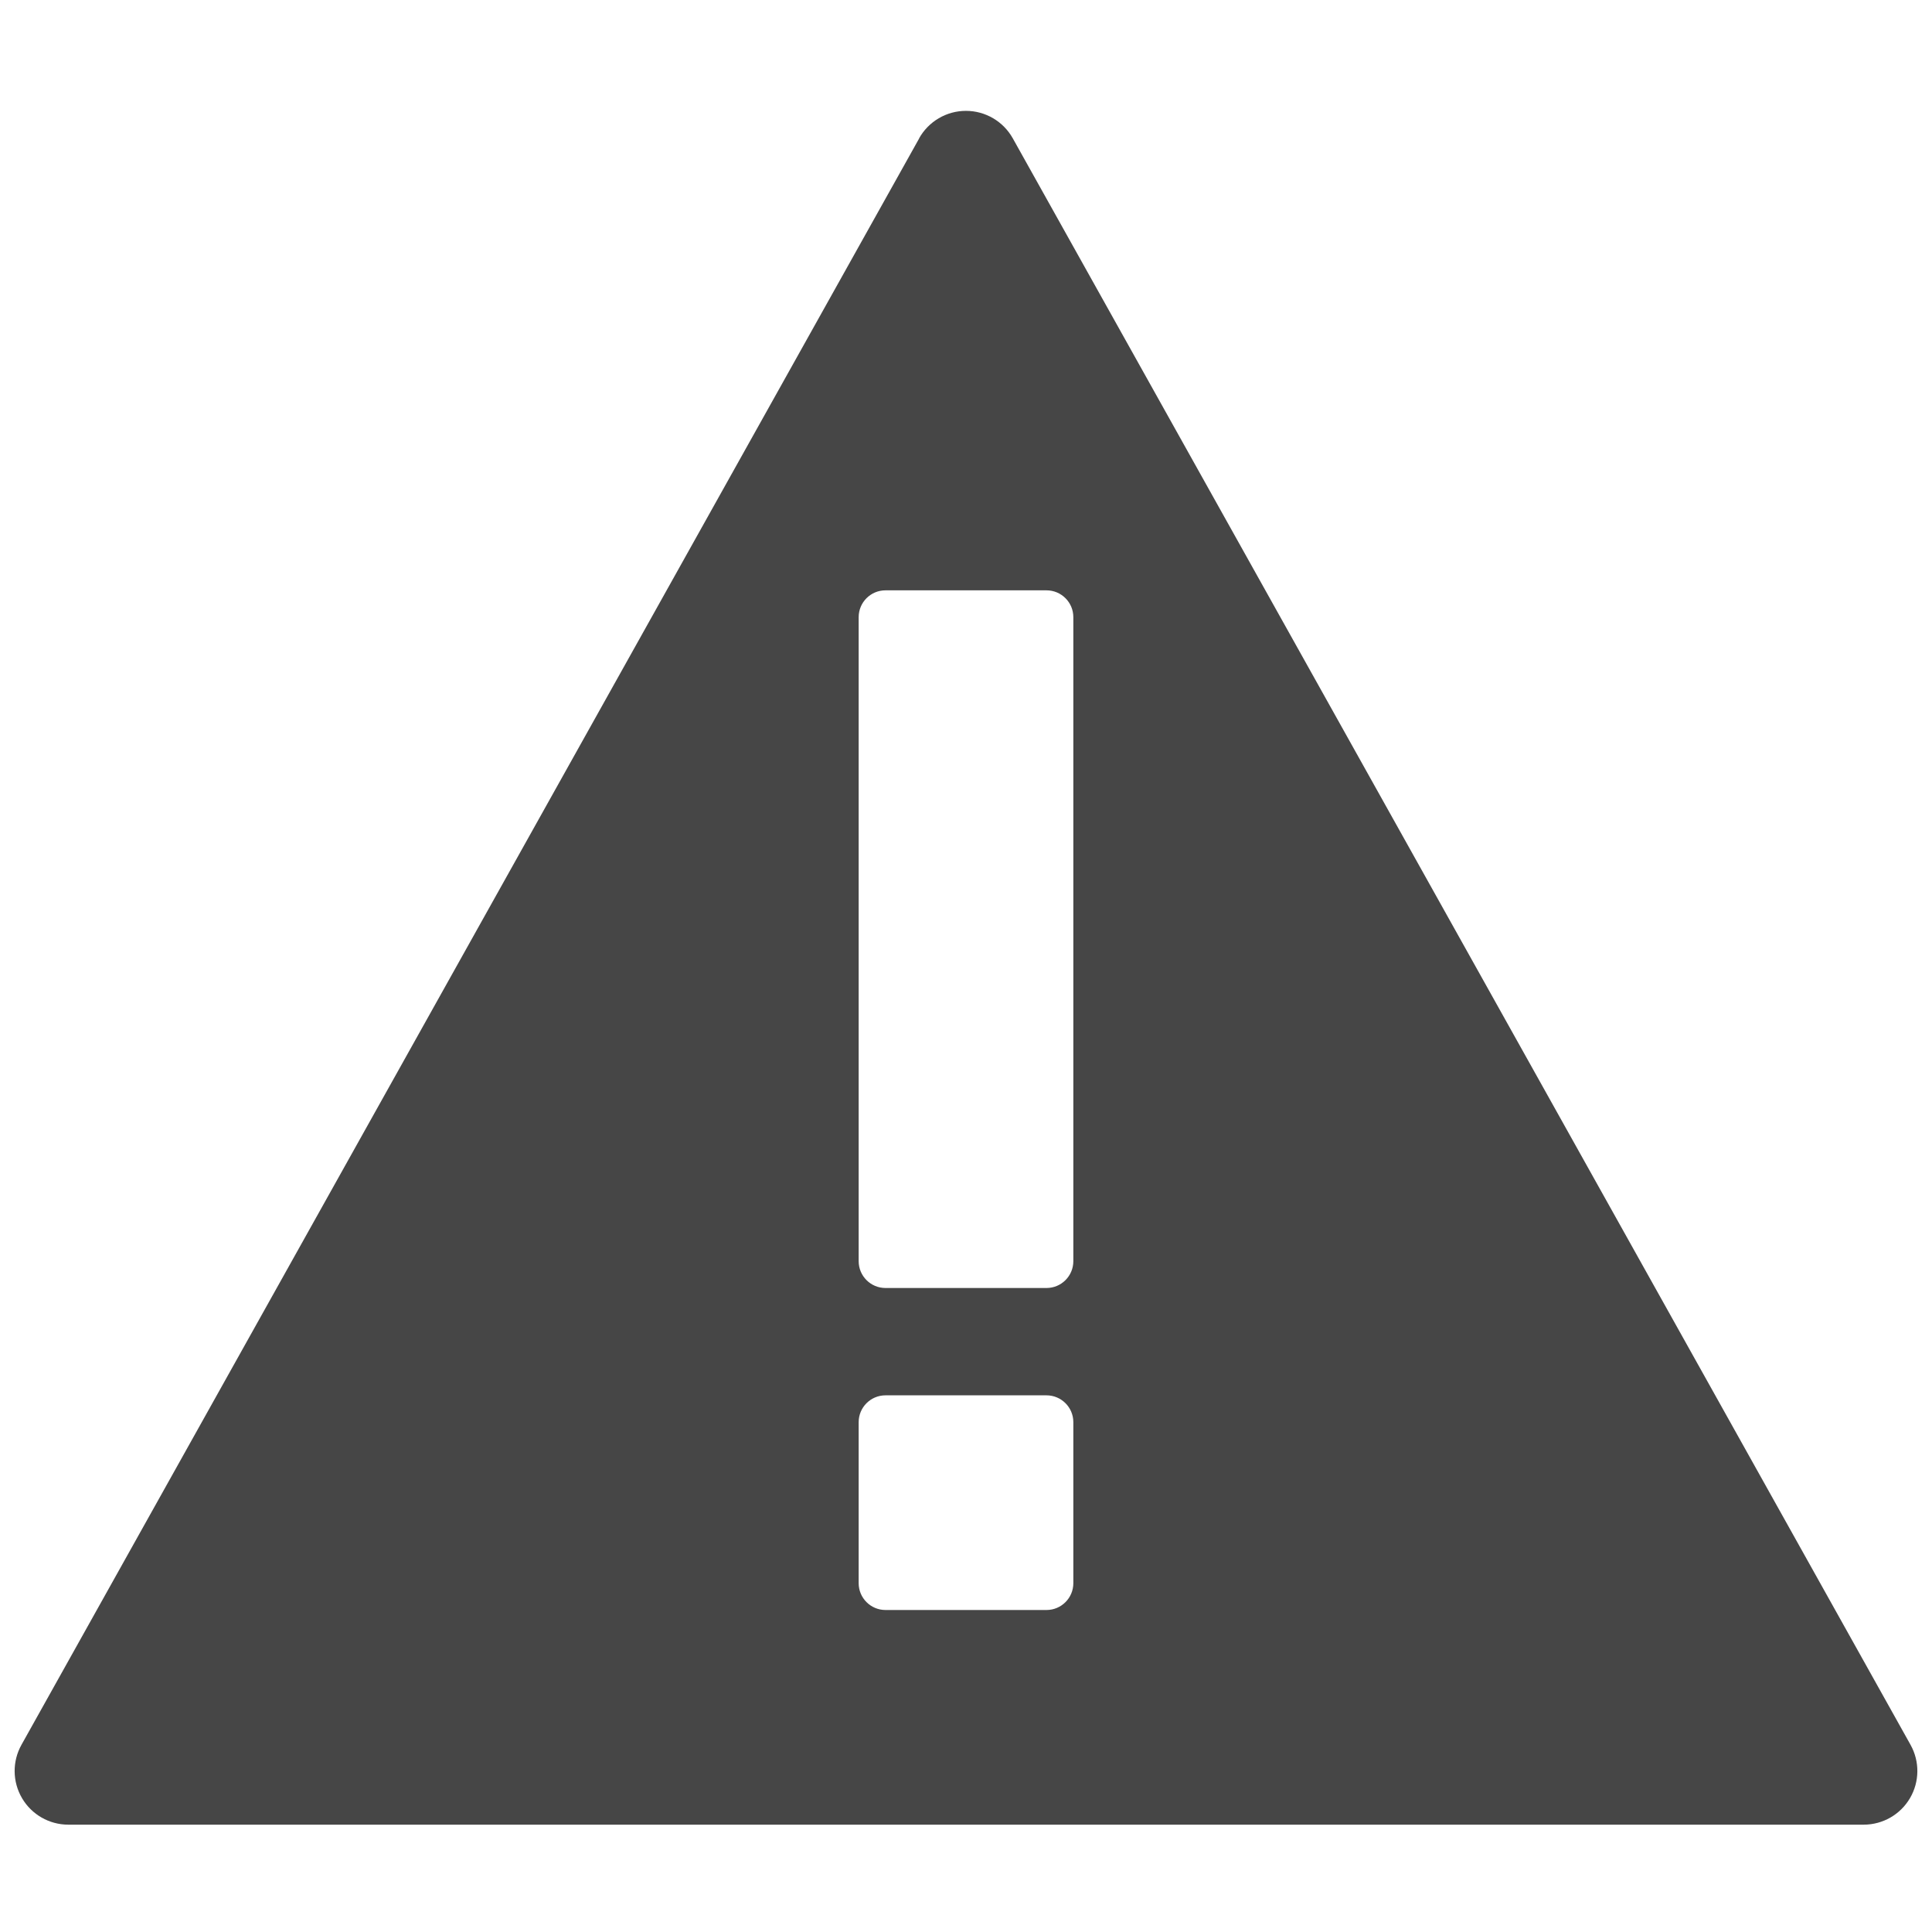
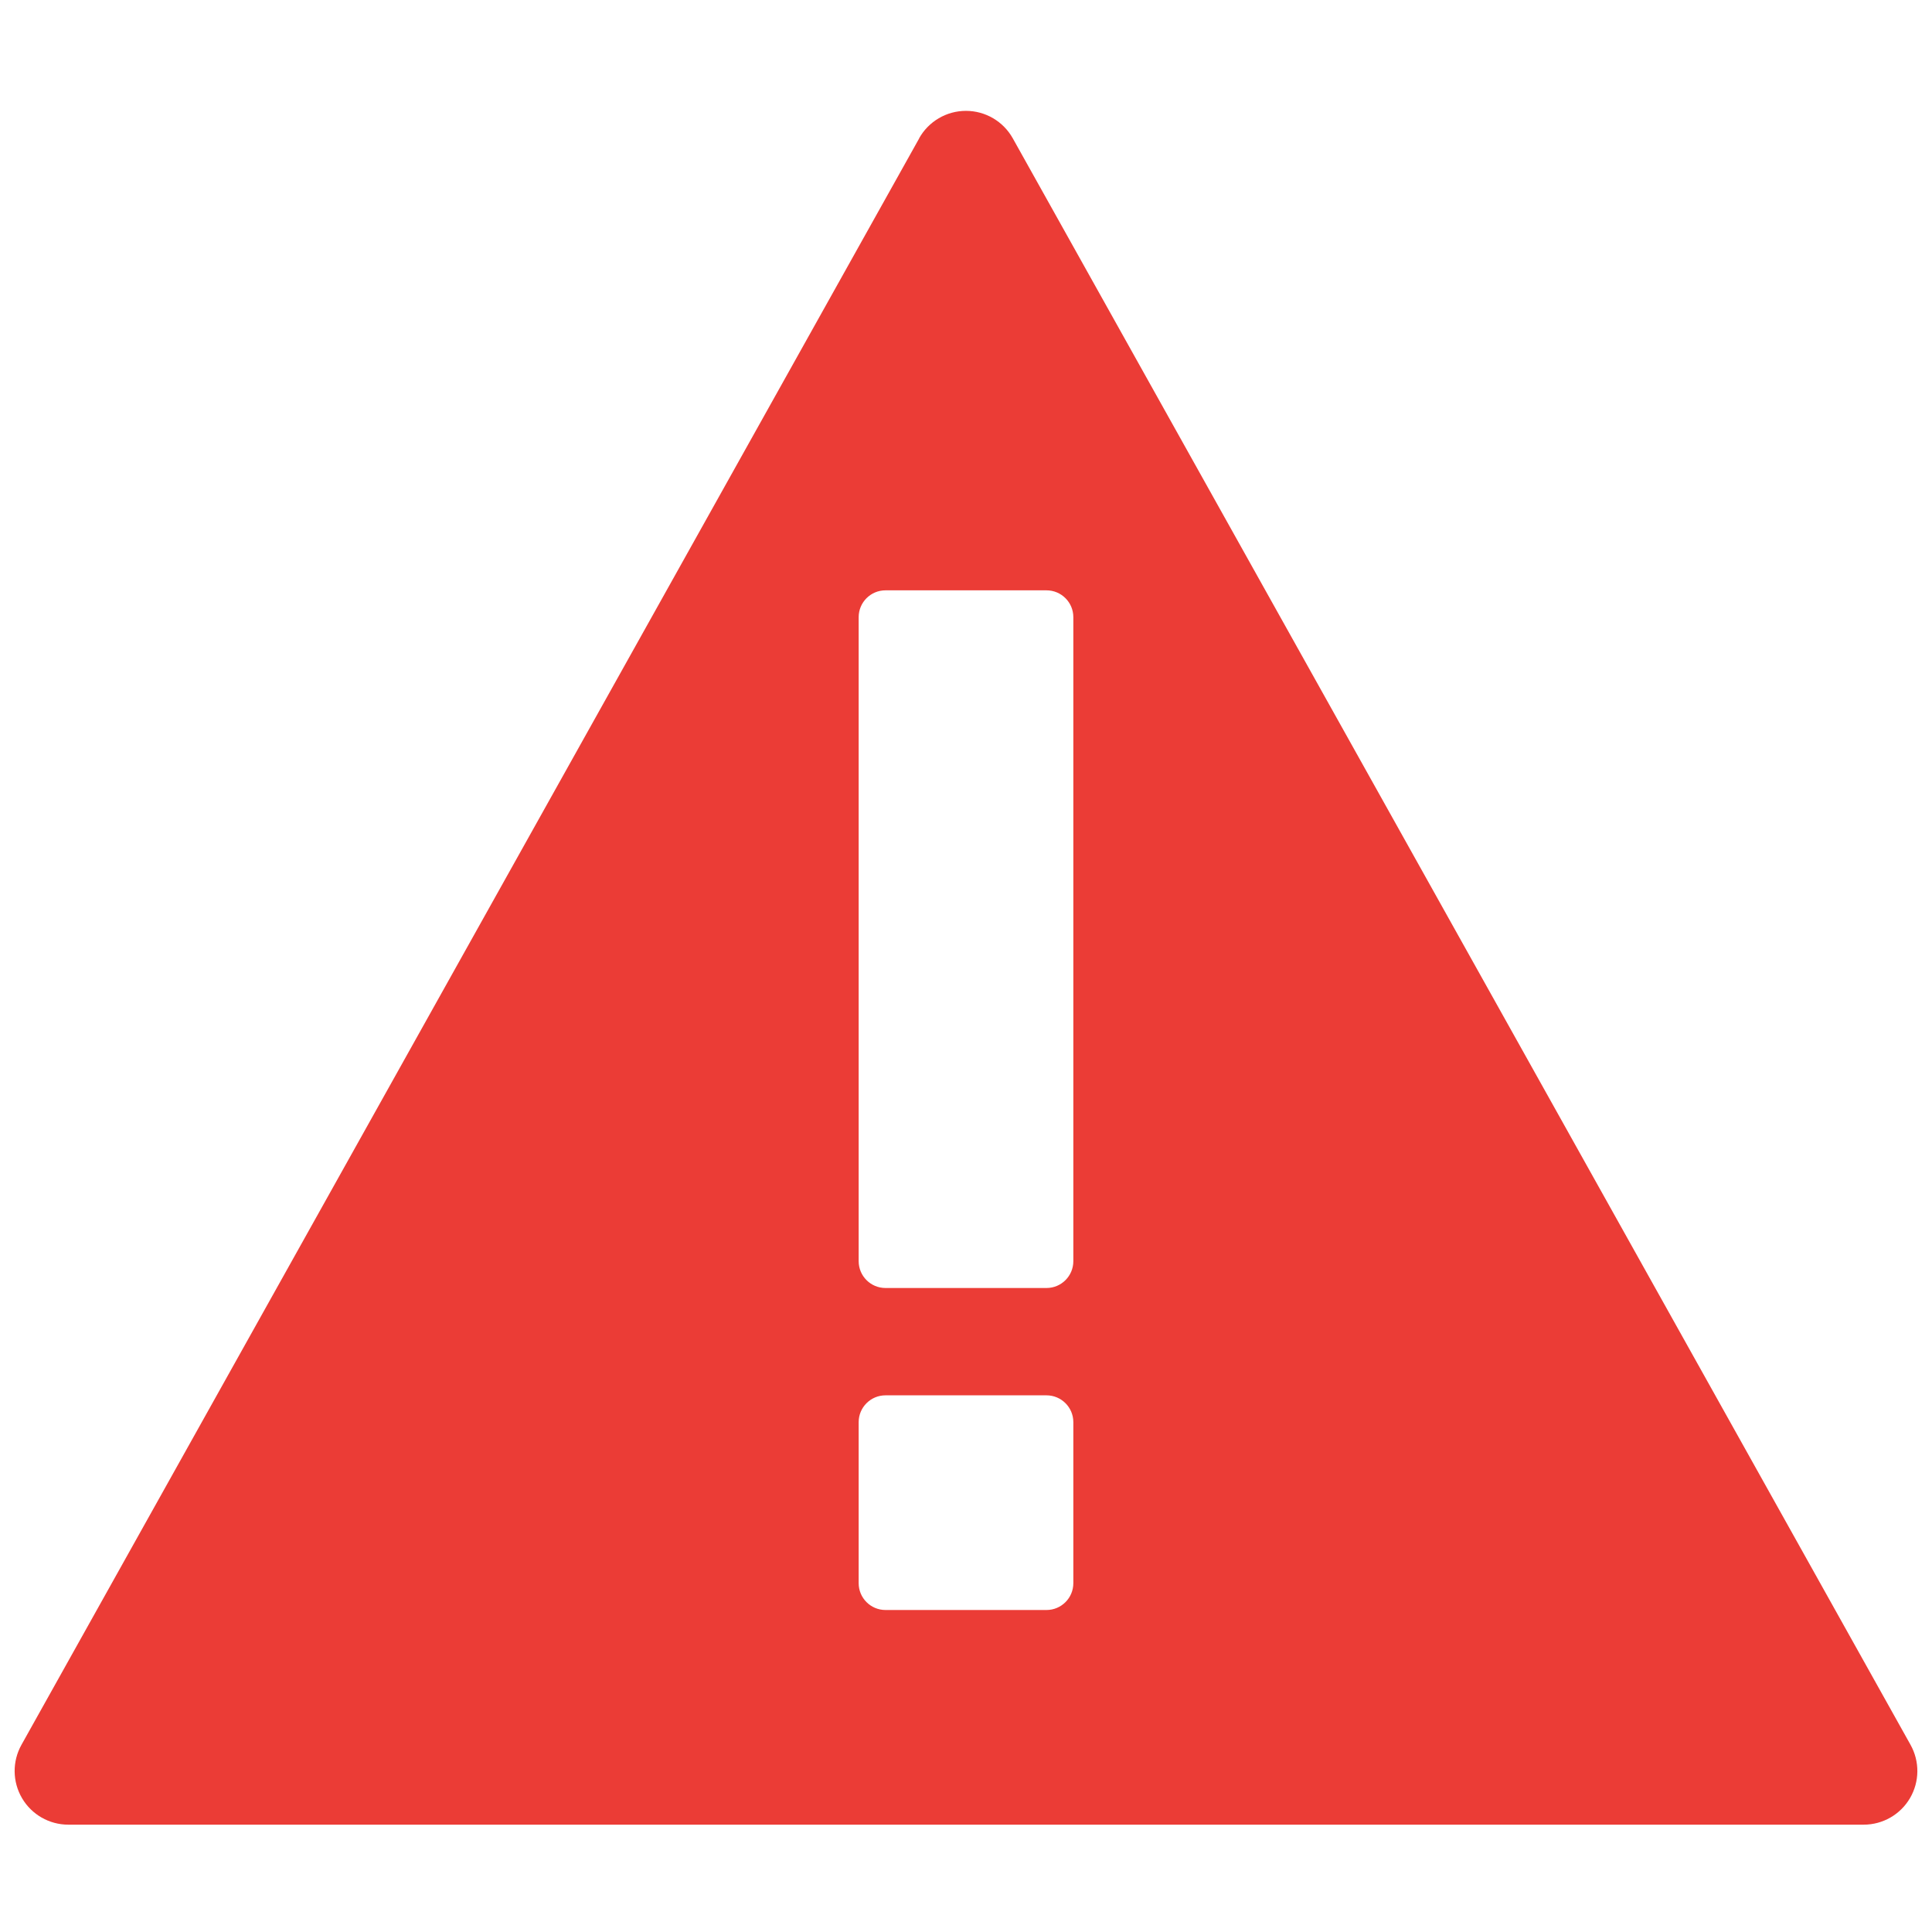
<svg xmlns="http://www.w3.org/2000/svg" id="Decorative_icon" data-name="Decorative icon" width="18" height="18" viewBox="0 0 18 18">
-   <rect id="Placement_Area" data-name="Placement Area" width="18" height="18" fill="red" opacity="0" />
+   <rect id="Placement_Area" data-name="Placement Area" width="18" height="18" fill="eb3c36" opacity="0" />
  <g id="Icon">
-     <rect id="Canvas" width="18" height="18" fill="#464646" opacity="0" />
-     <path id="Path_5" data-name="Path 5" d="M8.564,1.289.2,16.256A.5.5,0,0,0,.636,17H17.364a.5.5,0,0,0,.436-.744L9.436,1.289a.5.5,0,0,0-.873,0ZM10,14.75a.25.25,0,0,1-.25.25H8.25A.25.25,0,0,1,8,14.75v-1.5A.25.25,0,0,1,8.25,13h1.5a.25.25,0,0,1,.25.25Zm0-3a.25.25,0,0,1-.25.25H8.25A.25.25,0,0,1,8,11.75v-6a.25.25,0,0,1,.25-.25h1.5a.25.25,0,0,1,.25.25Z" fill="#464646" />
+     <rect id="Canvas" width="18" height="18" fill="#eb3c36" opacity="0" />
+     <path id="Path_5" data-name="Path 5" d="M8.564,1.289.2,16.256A.5.5,0,0,0,.636,17H17.364a.5.5,0,0,0,.436-.744L9.436,1.289a.5.5,0,0,0-.873,0ZM10,14.75a.25.25,0,0,1-.25.25H8.25A.25.25,0,0,1,8,14.75v-1.5A.25.25,0,0,1,8.25,13h1.5a.25.25,0,0,1,.25.25Zm0-3a.25.25,0,0,1-.25.25H8.25A.25.25,0,0,1,8,11.75v-6a.25.25,0,0,1,.25-.25h1.5a.25.25,0,0,1,.25.25Z" fill="#eb3c36" />
  </g>
</svg>
